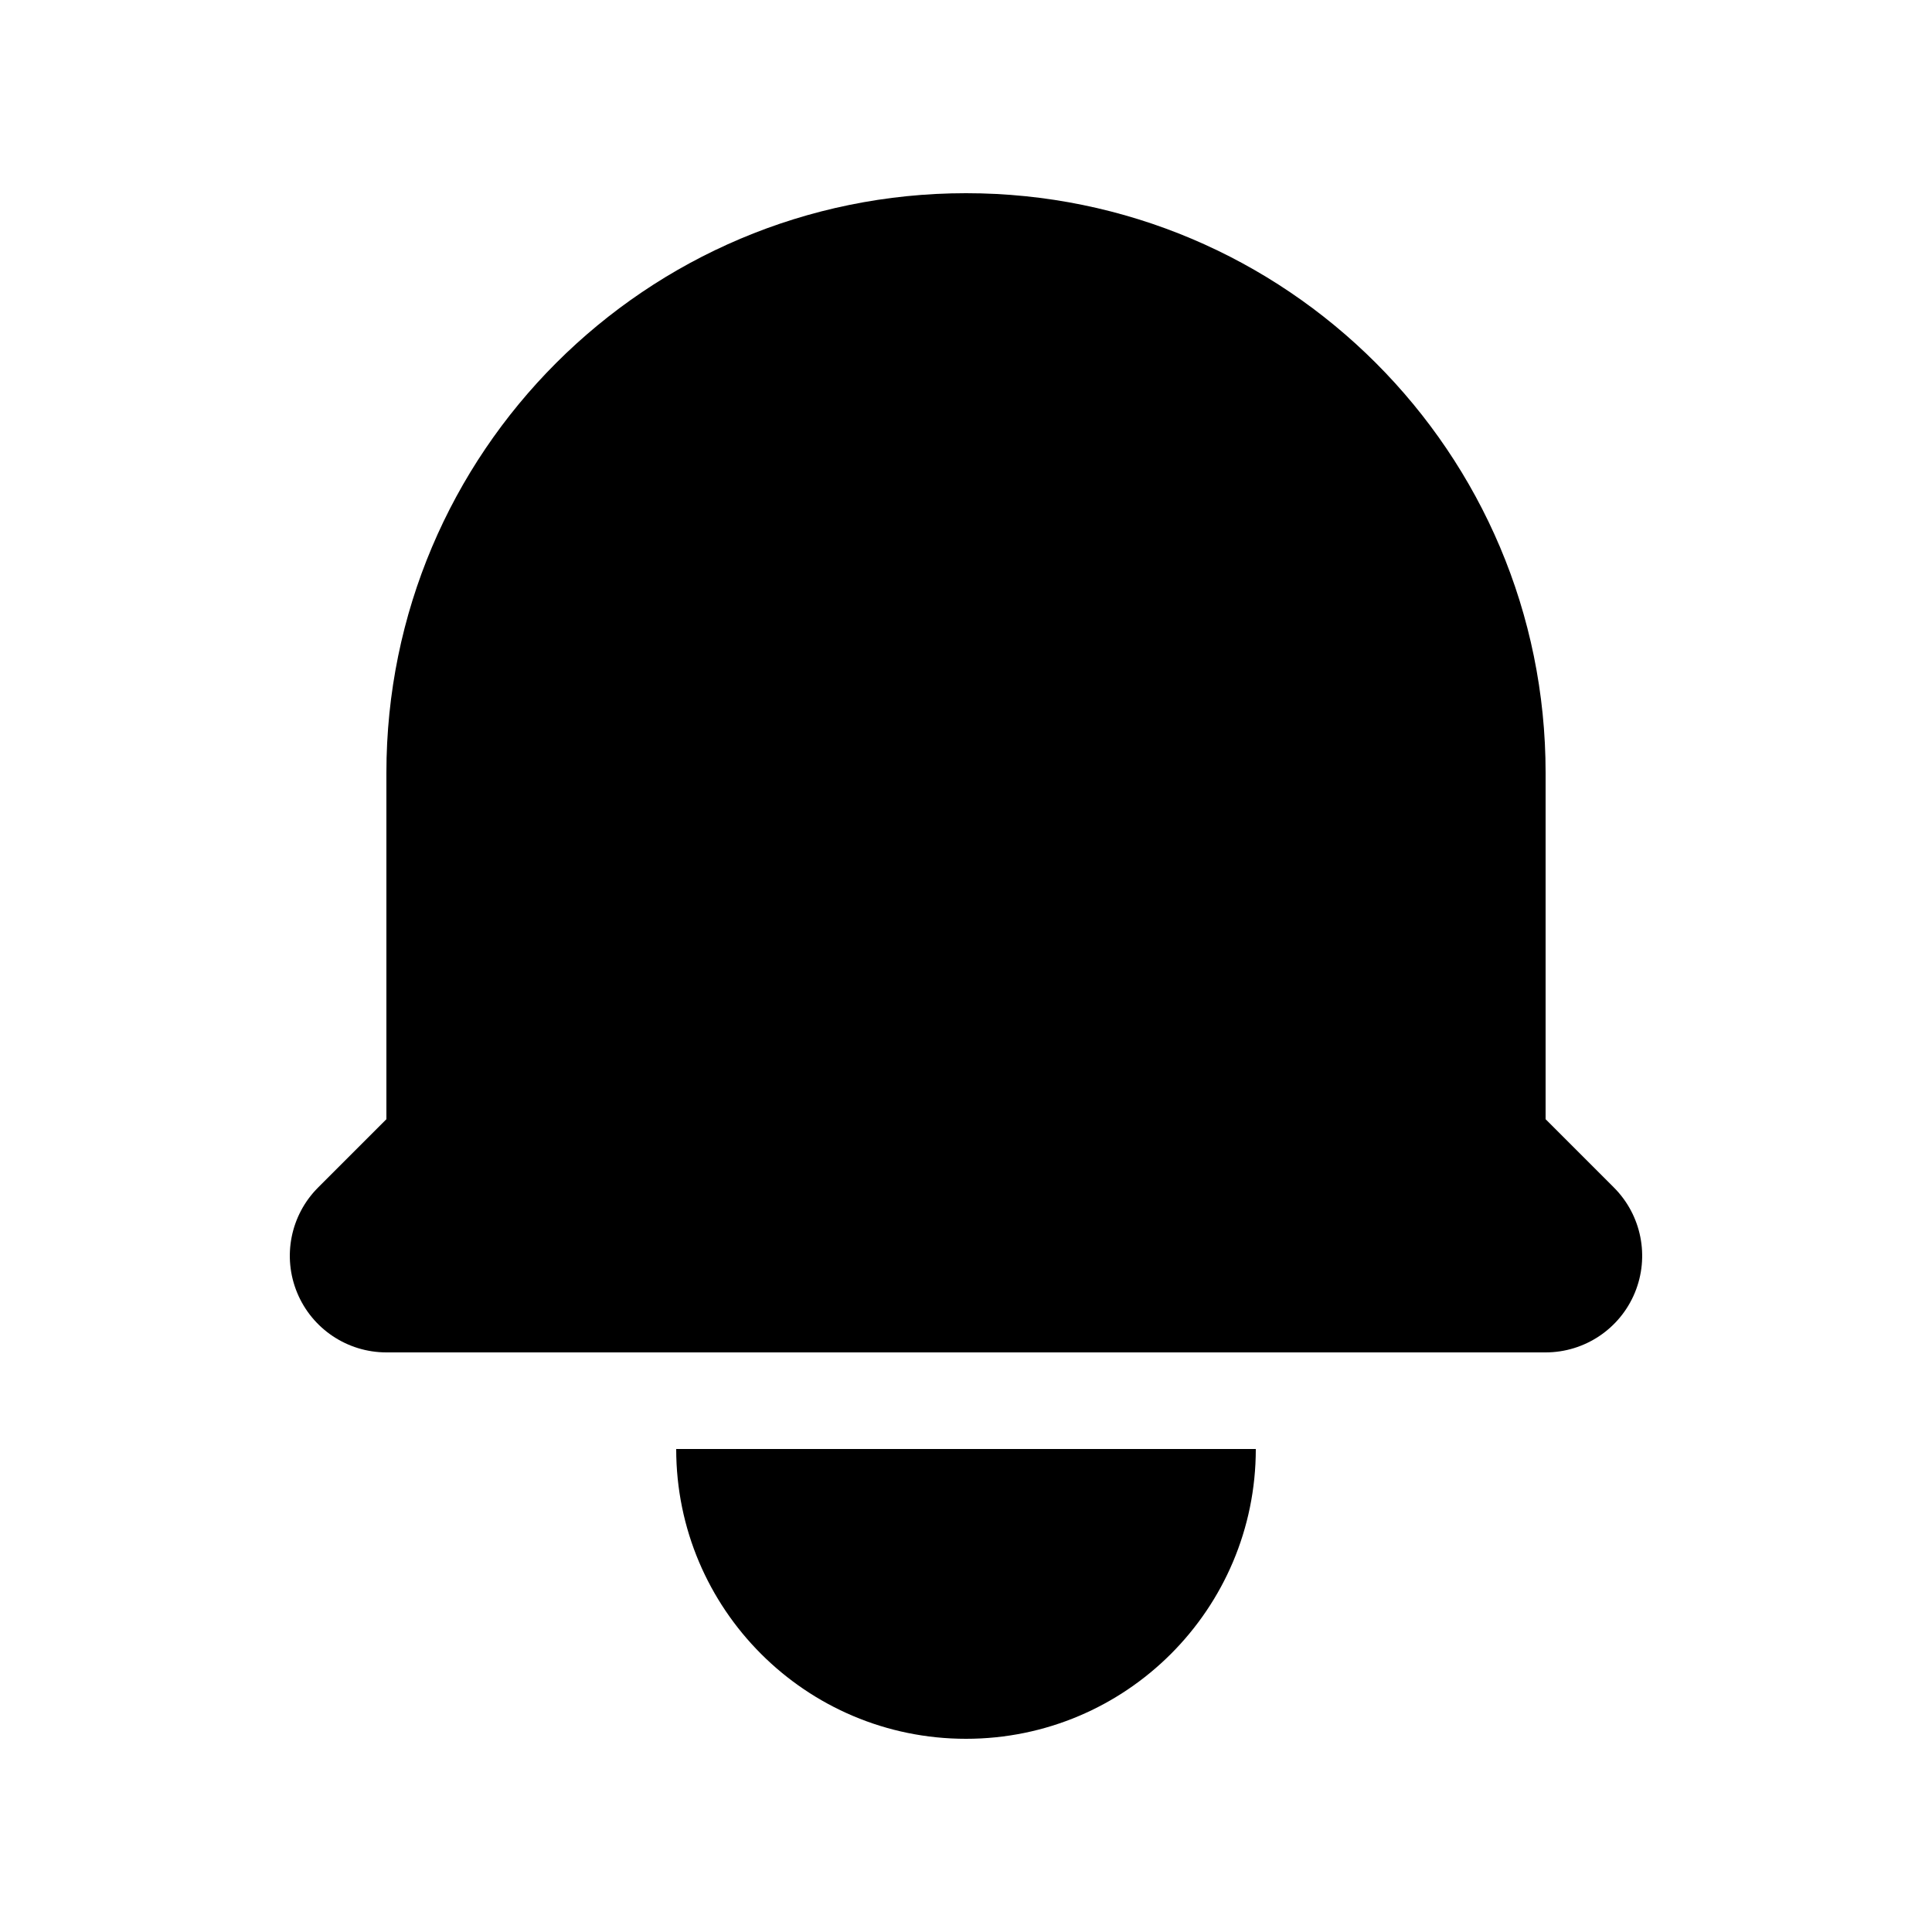
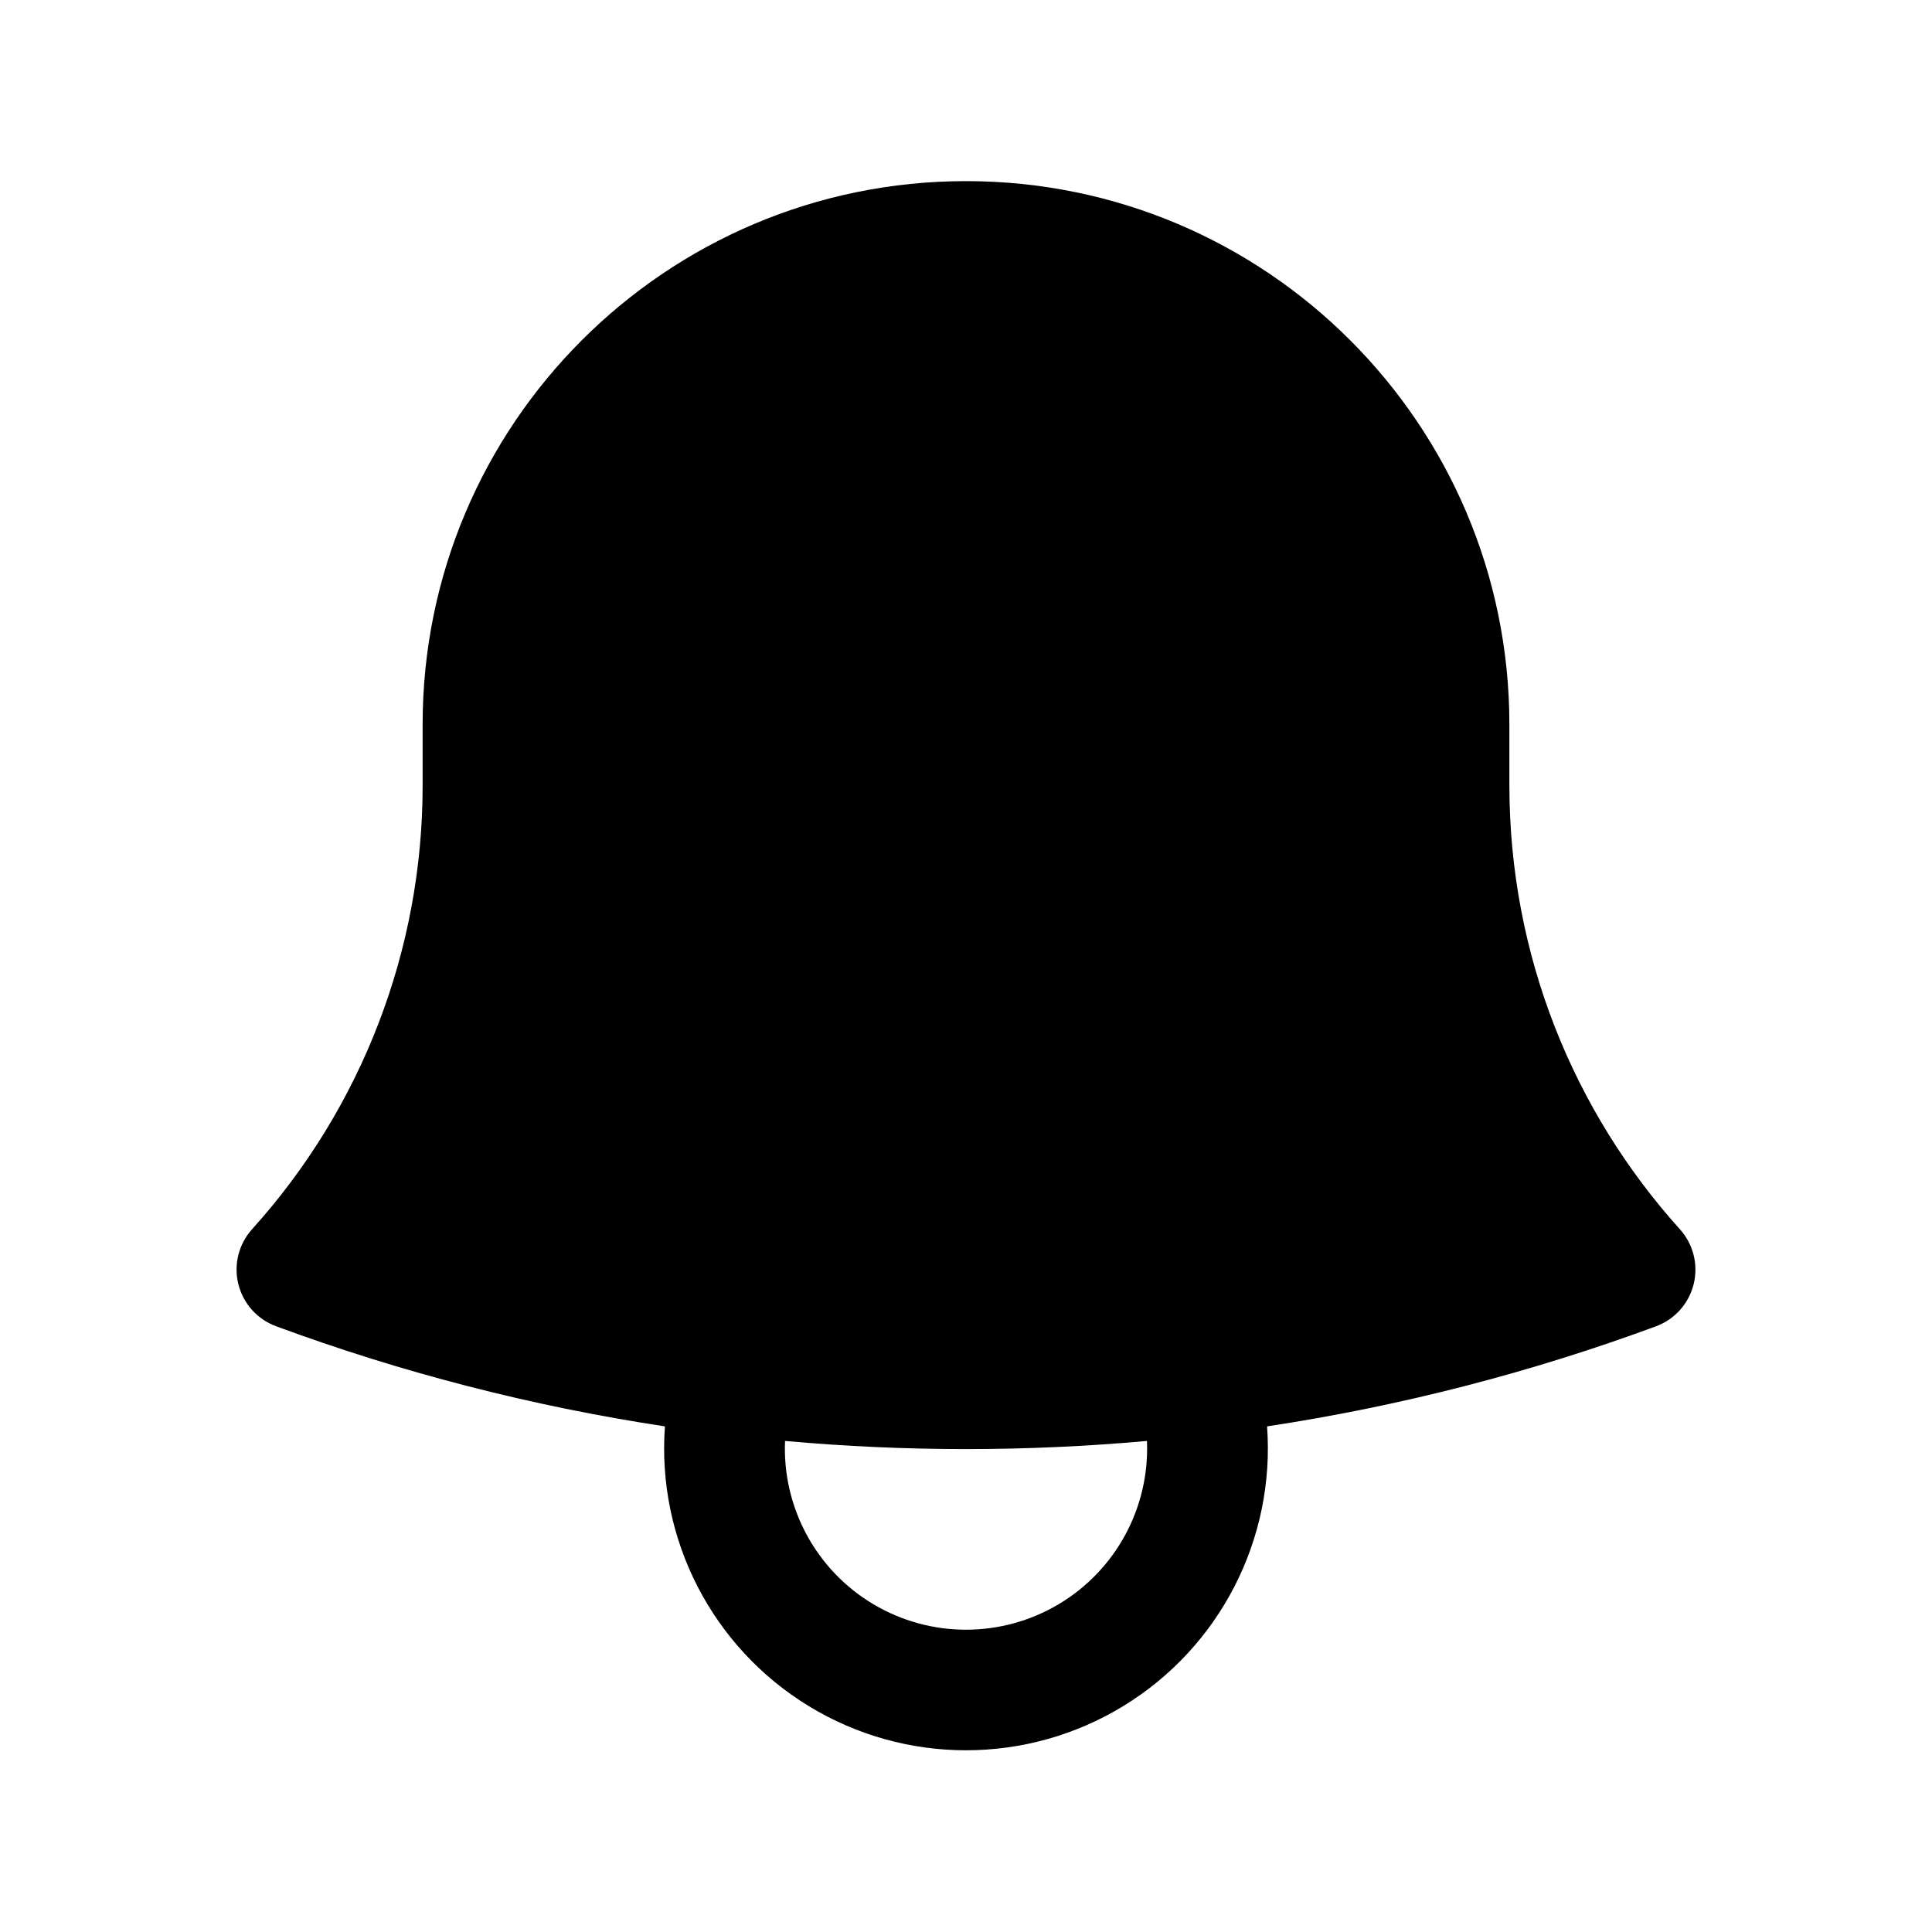
- <svg xmlns="http://www.w3.org/2000/svg" width="100%" height="100%" viewBox="0 0 20 20" fill="currentColor">
-   <path d="M10 2a6 6 0 00-6 6v3.586l-.707.707A1 1 0 004 14h12a1 1 0 00.707-1.707L16 11.586V8a6 6 0 00-6-6zm0 16a3 3 0 01-3-3h6a3 3 0 01-3 3z" />
+ <svg xmlns="http://www.w3.org/2000/svg" width="100%" height="100%" viewBox="0 0 24 24" fill="currentColor">
+   <path fill-rule="evenodd" d="M5.25 9a6.75 6.75 0 0113.5 0v.75c0 2.123.8 4.057 2.118 5.52a.75.75 0 01-.297 1.206c-1.544.57-3.16.99-4.831 1.243a3.75 3.75 0 11-7.48 0 24.585 24.585 0 01-4.831-1.244.75.75 0 01-.298-1.205A8.217 8.217 0 005.25 9.75V9zm4.502 8.9a2.25 2.25 0 104.496 0 25.057 25.057 0 01-4.496 0z" clip-rule="evenodd" />
</svg>
